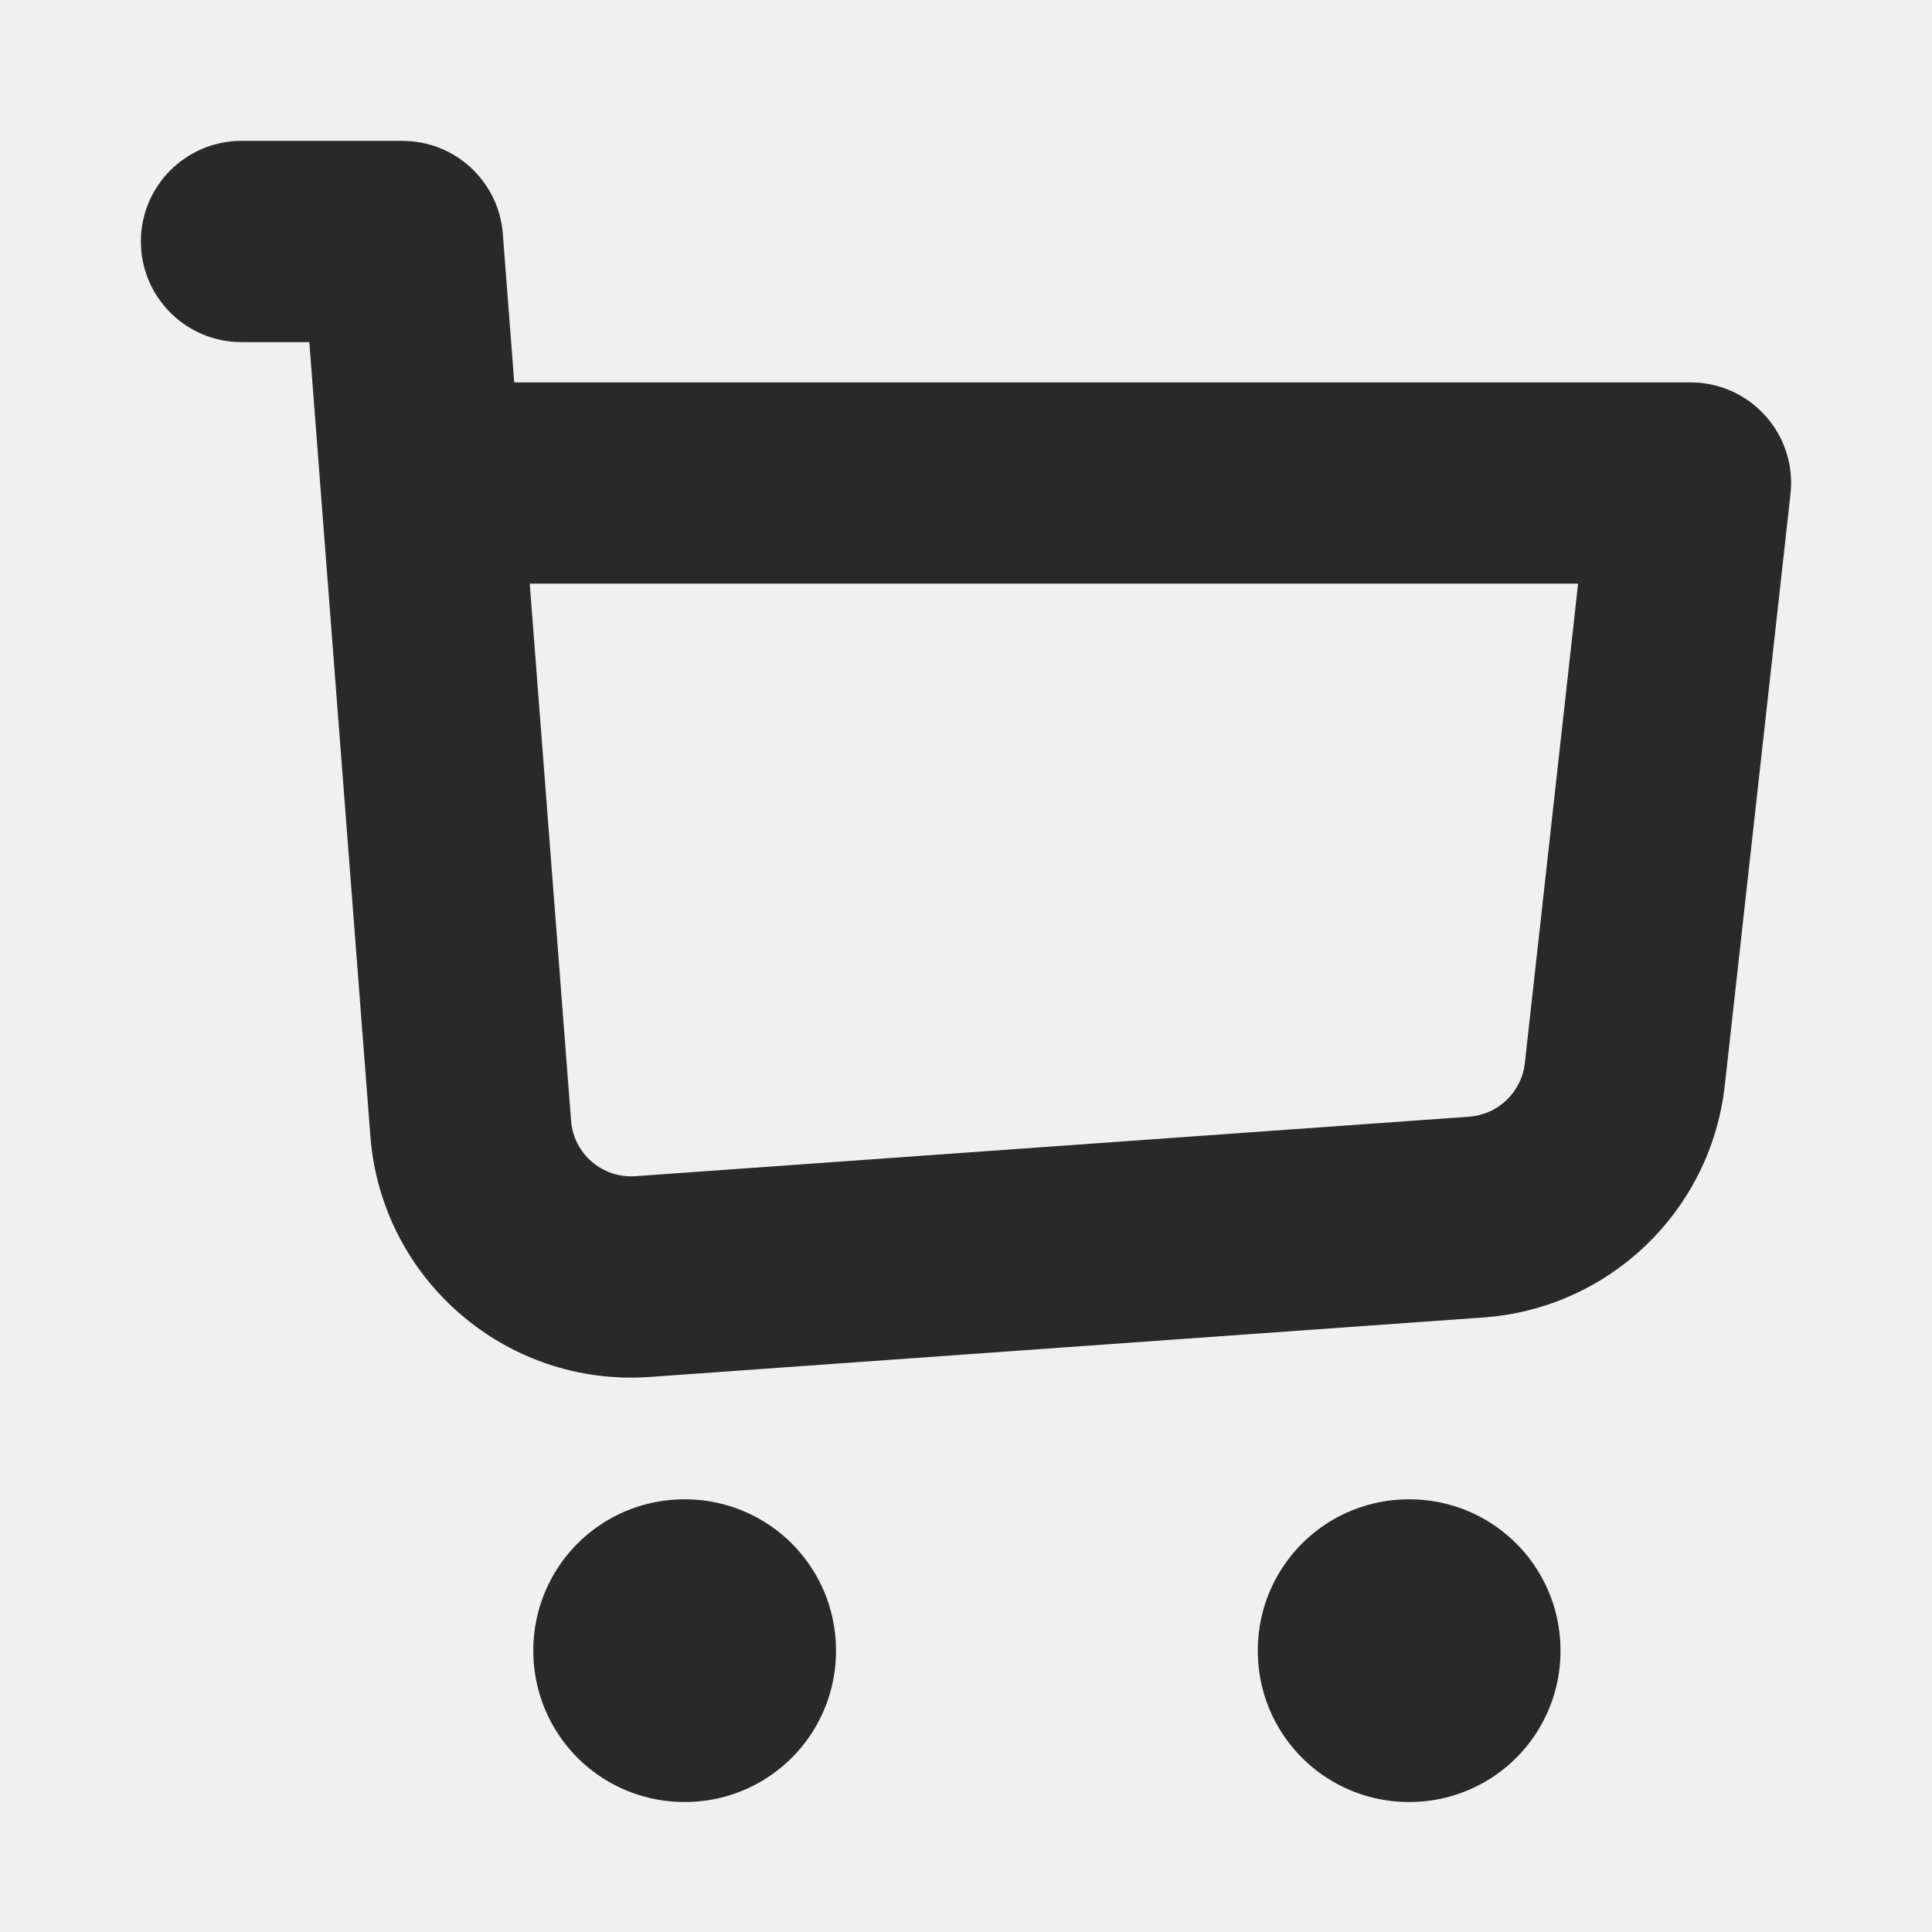
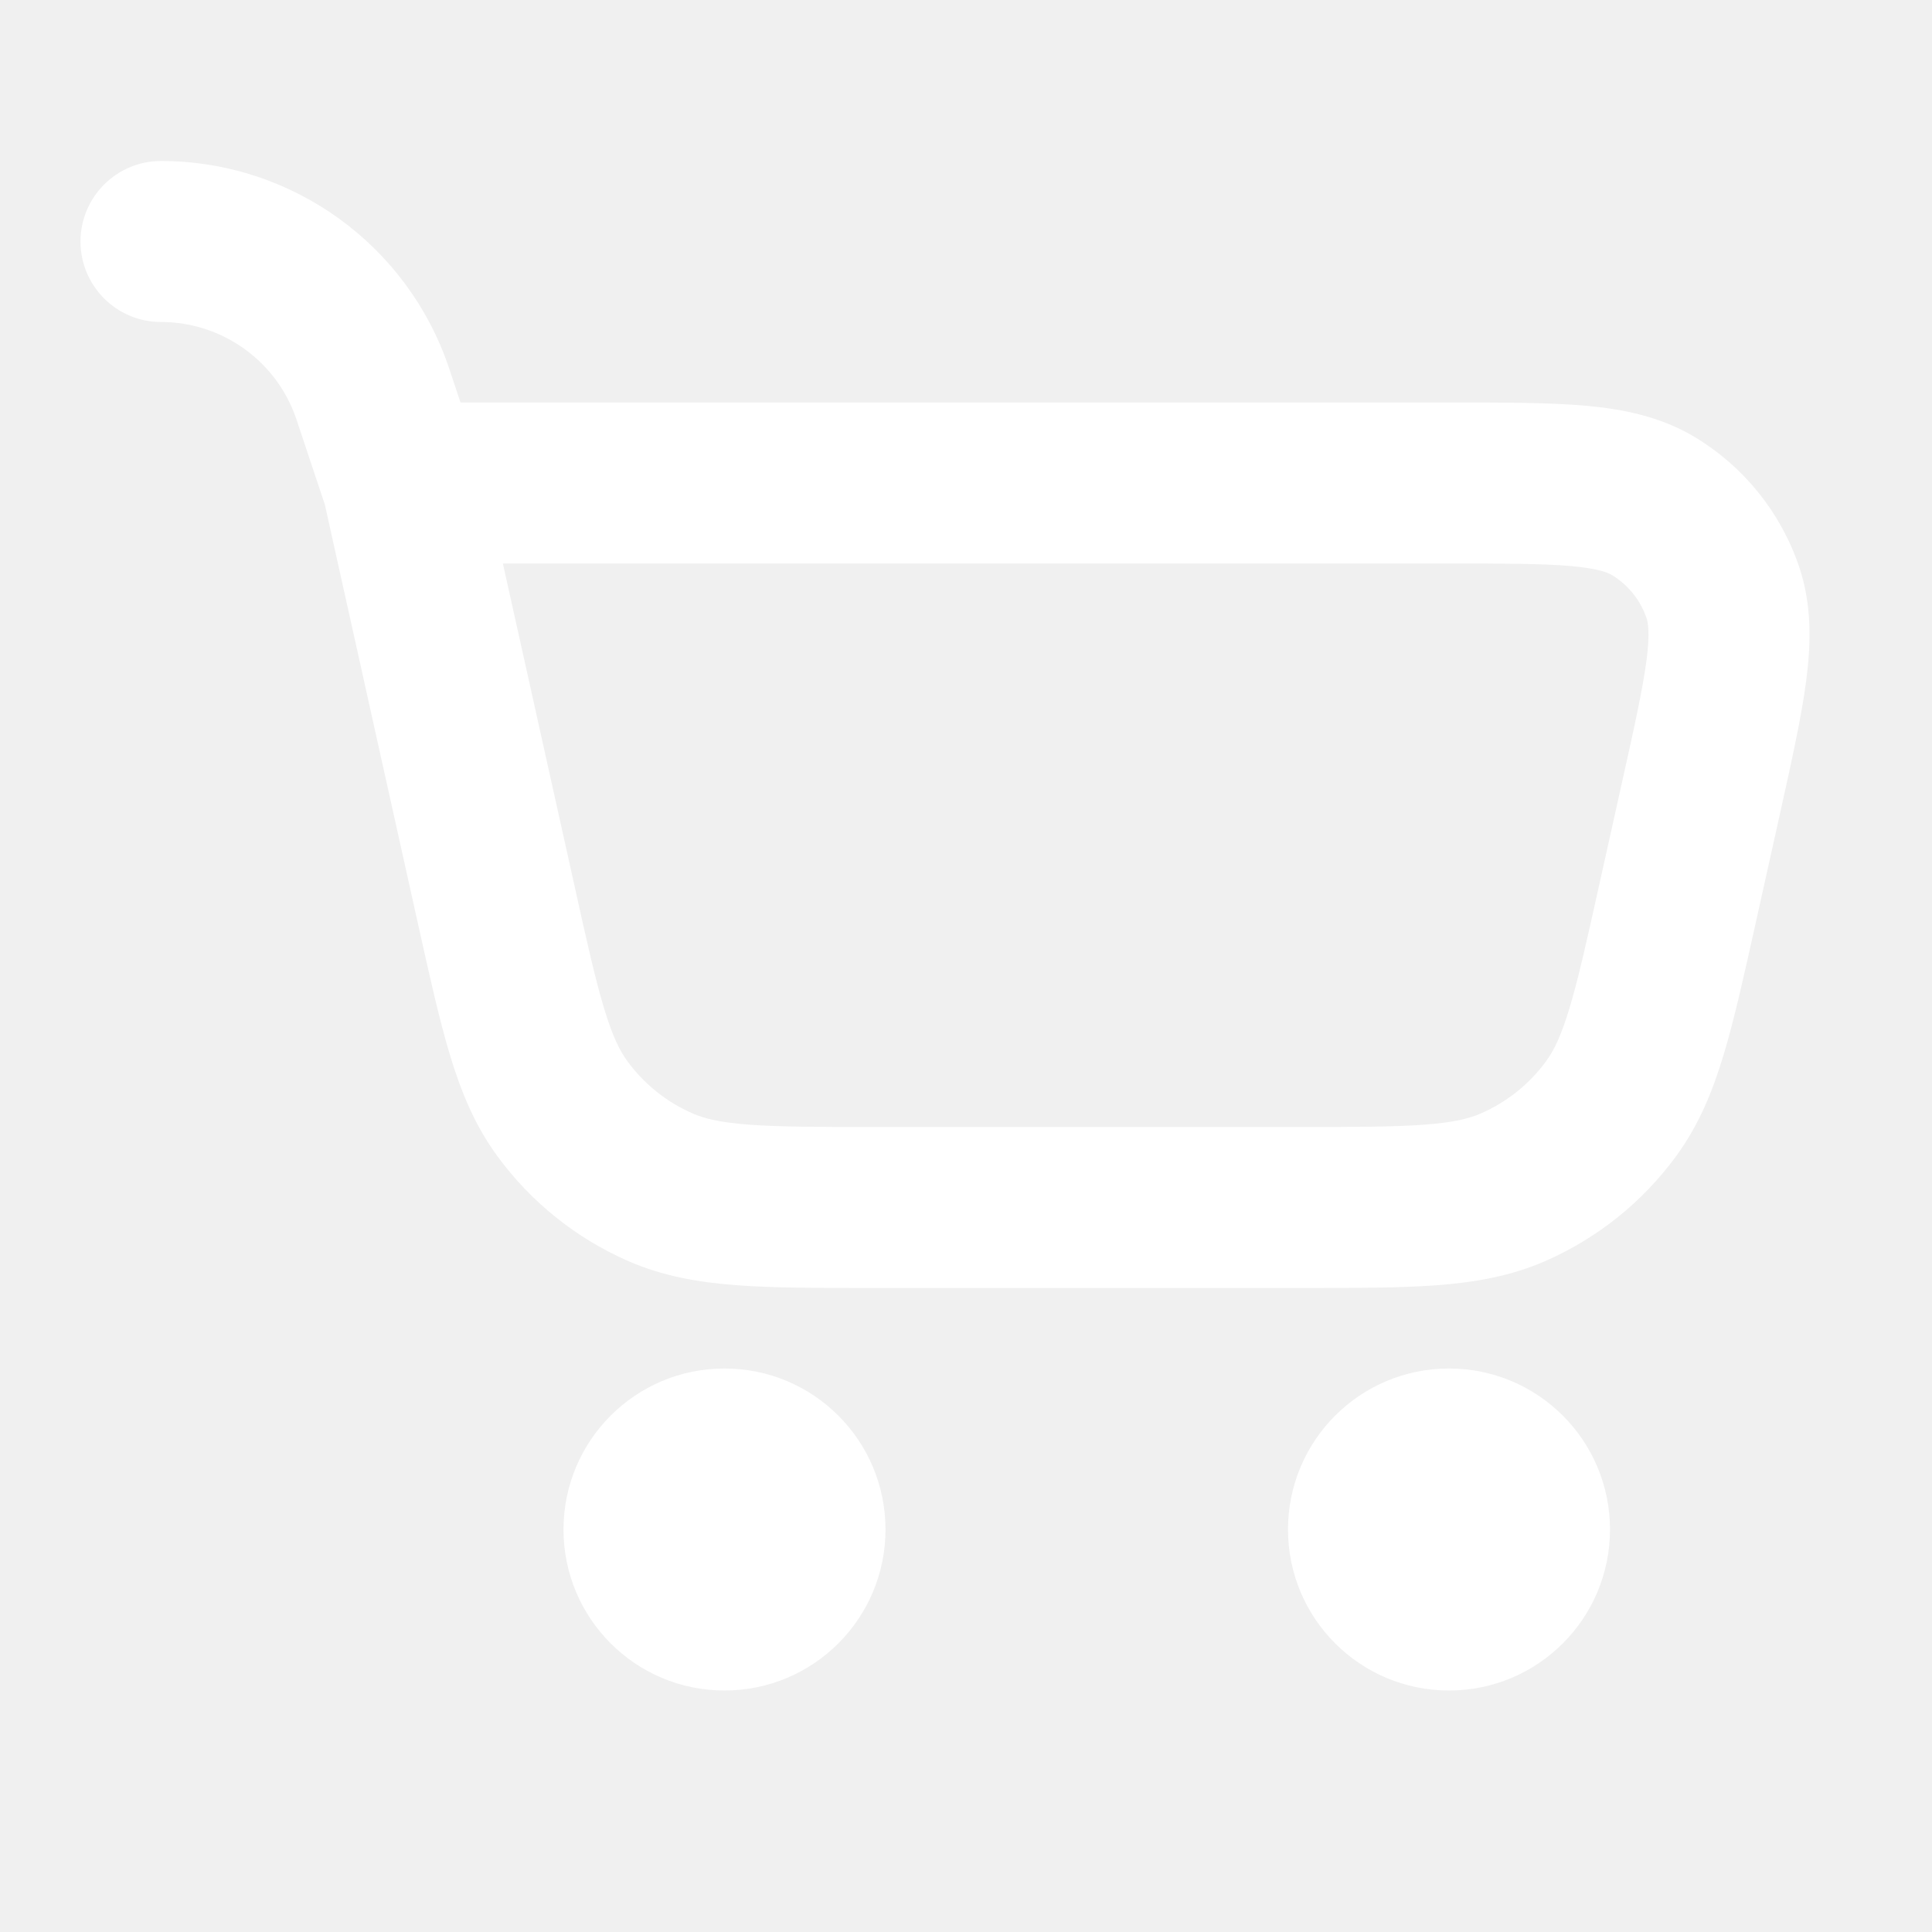
<svg xmlns="http://www.w3.org/2000/svg" width="800px" height="800px" viewBox="0 0 24 24" fill="none">
-   <g clip-path="url(#clip0_429_11221)">
-     <path d="M3 1.75C2.31 1.75 1.75 2.31 1.75 3C1.75 3.69 2.31 4.25 3 4.25V1.75ZM5 3L6.246 2.904C6.196 2.253 5.653 1.75 5 1.75V3ZM21 6L22.242 6.138C22.282 5.785 22.169 5.431 21.931 5.166C21.694 4.901 21.356 4.75 21 4.75V6ZM5.231 6L3.984 6.096V6.096L5.231 6ZM18.339 15.119L18.428 16.366L18.339 15.119ZM7.984 15.858L7.895 14.611L7.984 15.858ZM3 4.25H5V1.75H3V4.25ZM8.073 17.105L18.428 16.366L18.25 13.872L7.895 14.611L8.073 17.105ZM21.426 13.483L22.242 6.138L19.758 5.862L18.942 13.207L21.426 13.483ZM3.754 3.096L3.984 6.096L6.477 5.904L6.246 2.904L3.754 3.096ZM3.984 6.096L4.601 14.113L7.094 13.921L6.477 5.904L3.984 6.096ZM21 4.75H5.231V7.25H21V4.75ZM18.428 16.366C19.992 16.254 21.253 15.041 21.426 13.483L18.942 13.207C18.902 13.566 18.61 13.846 18.25 13.872L18.428 16.366ZM7.895 14.611C7.483 14.641 7.125 14.332 7.094 13.921L4.601 14.113C4.738 15.895 6.29 17.233 8.073 17.105L7.895 14.611Z" fill="#292929" />
-     <rect x="8.5" y="20.5" width="0.01" height="0.01" stroke="#292929" stroke-width="3.75" stroke-linejoin="round" />
-     <rect x="17.5" y="20.5" width="0.01" height="0.01" stroke="#292929" stroke-width="3.75" stroke-linejoin="round" />
+   <g id="SVGRepo_bgCarrier" stroke-width="0" />
+   <g id="SVGRepo_tracerCarrier" stroke-linecap="round" stroke-linejoin="round" />
+   <g id="SVGRepo_iconCarrier">
+     <path fill-rule="evenodd" clip-rule="evenodd" d="M1 3C1 2.448 1.448 2 2 2C3.625 2 5.067 3.04 5.581 4.581L5.721 5L18.03 5C18.686 5 19.244 5 19.695 5.04C20.165 5.082 20.635 5.175 21.064 5.436C21.667 5.802 22.121 6.368 22.348 7.036C22.509 7.512 22.498 7.99 22.437 8.458C22.378 8.908 22.257 9.452 22.115 10.092L21.809 11.47C21.664 12.122 21.544 12.664 21.411 13.104C21.272 13.565 21.101 13.98 20.823 14.36C20.406 14.931 19.845 15.381 19.197 15.665C18.766 15.853 18.323 15.93 17.843 15.966C17.385 16 16.829 16 16.162 16H10.838C10.171 16 9.615 16 9.157 15.966C8.677 15.93 8.234 15.853 7.803 15.665C7.155 15.381 6.594 14.931 6.177 14.36C5.899 13.98 5.728 13.565 5.589 13.104C5.456 12.664 5.336 12.122 5.191 11.47L4.035 6.267L3.684 5.214C3.442 4.489 2.764 4 2 4C1.448 4 1 3.552 1 3ZM6.247 7L7.136 11.001C7.29 11.697 7.395 12.166 7.504 12.526C7.609 12.874 7.699 13.053 7.792 13.18C8 13.466 8.281 13.691 8.605 13.832C8.749 13.895 8.943 13.944 9.305 13.971C9.681 13.999 10.161 14 10.874 14H16.125C16.839 14 17.319 13.999 17.695 13.971C18.057 13.944 18.251 13.895 18.395 13.832C18.719 13.691 19 13.466 19.208 13.18C19.301 13.053 19.391 12.874 19.496 12.526C19.605 12.166 19.71 11.697 19.864 11.001L20.153 9.702C20.308 9.007 20.408 8.55 20.454 8.2C20.498 7.858 20.472 7.733 20.454 7.679C20.378 7.456 20.227 7.267 20.026 7.145C19.977 7.115 19.86 7.063 19.517 7.032C19.166 7.001 18.698 7 17.986 7H6.247Z" fill="#ffffff" />
+     <path d="M11 19C11 20.105 10.105 21 9 21C7.895 21 7 20.105 7 19C7 17.895 7.895 17 9 17C10.105 17 11 17.895 11 19Z" fill="#ffffff" />
+     <path d="M18 21C19.105 21 20 20.105 20 19C20 17.895 19.105 17 18 17C16.895 17 16 17.895 16 19C16 20.105 16.895 21 18 21Z" fill="#ffffff" />
  </g>
-   <defs>
-     <clipPath id="clip0_429_11221">
-       <rect width="24" height="24" fill="white" />
-     </clipPath>
-   </defs>
</svg>
